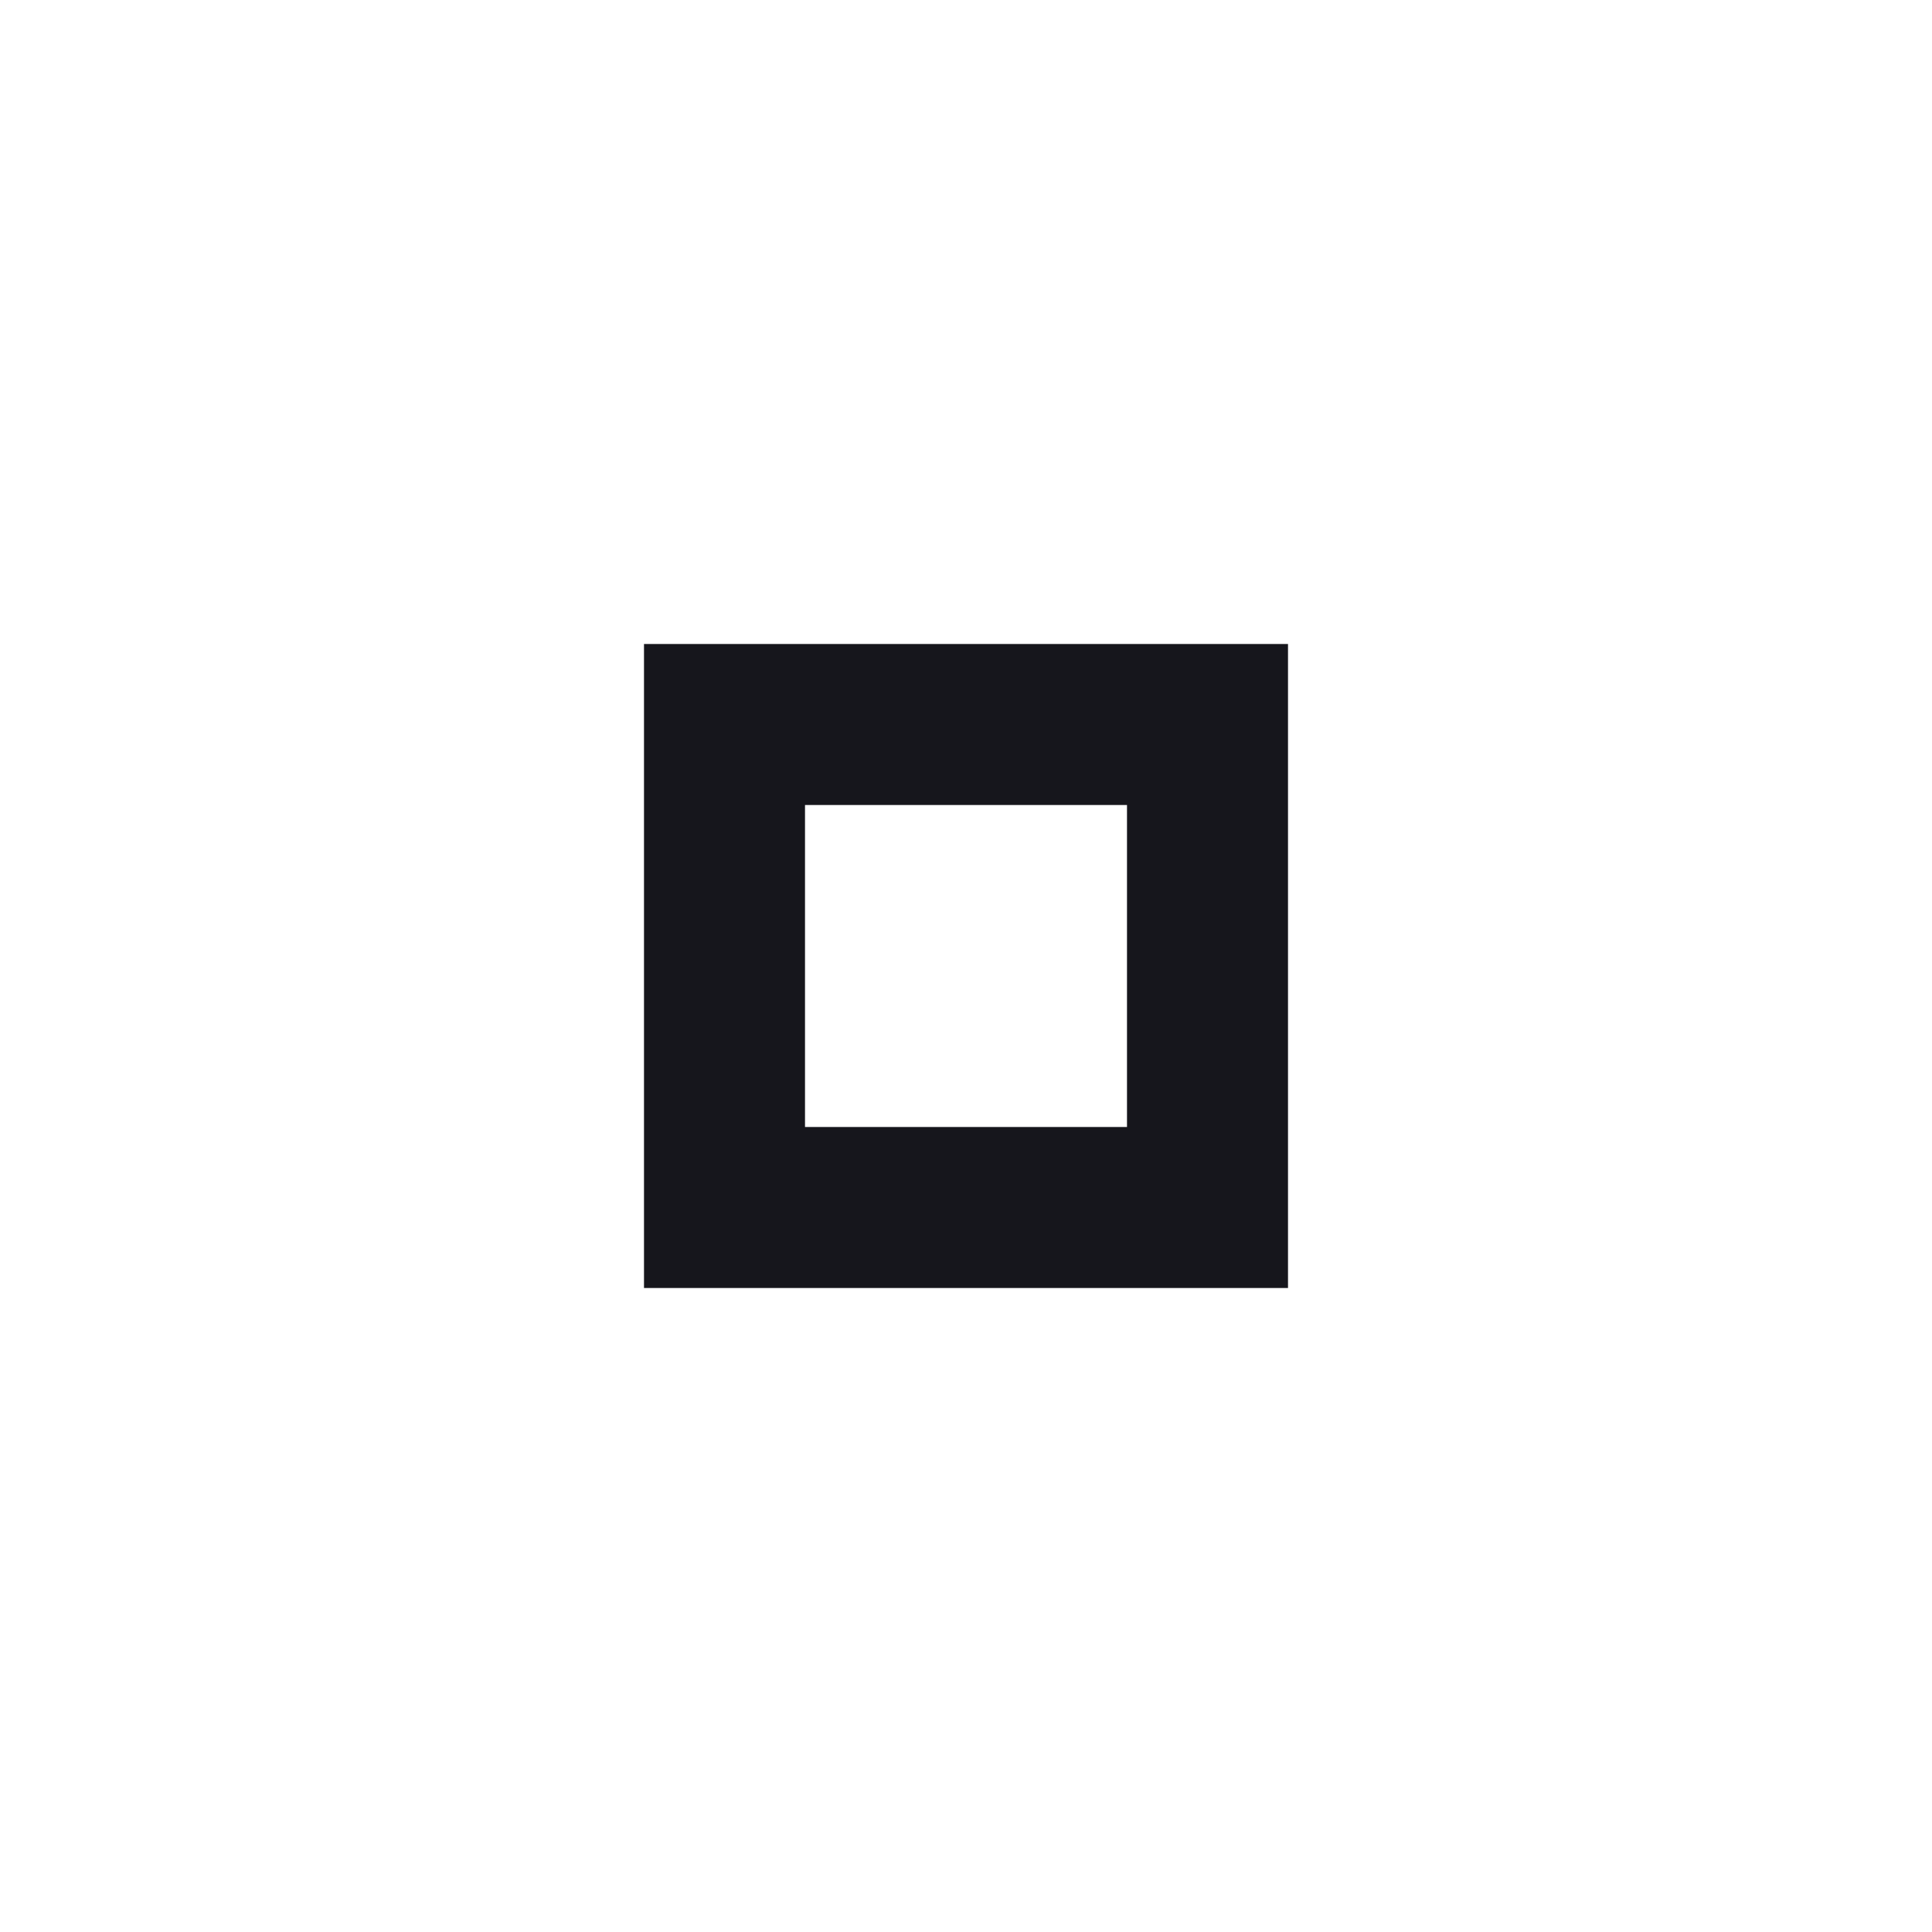
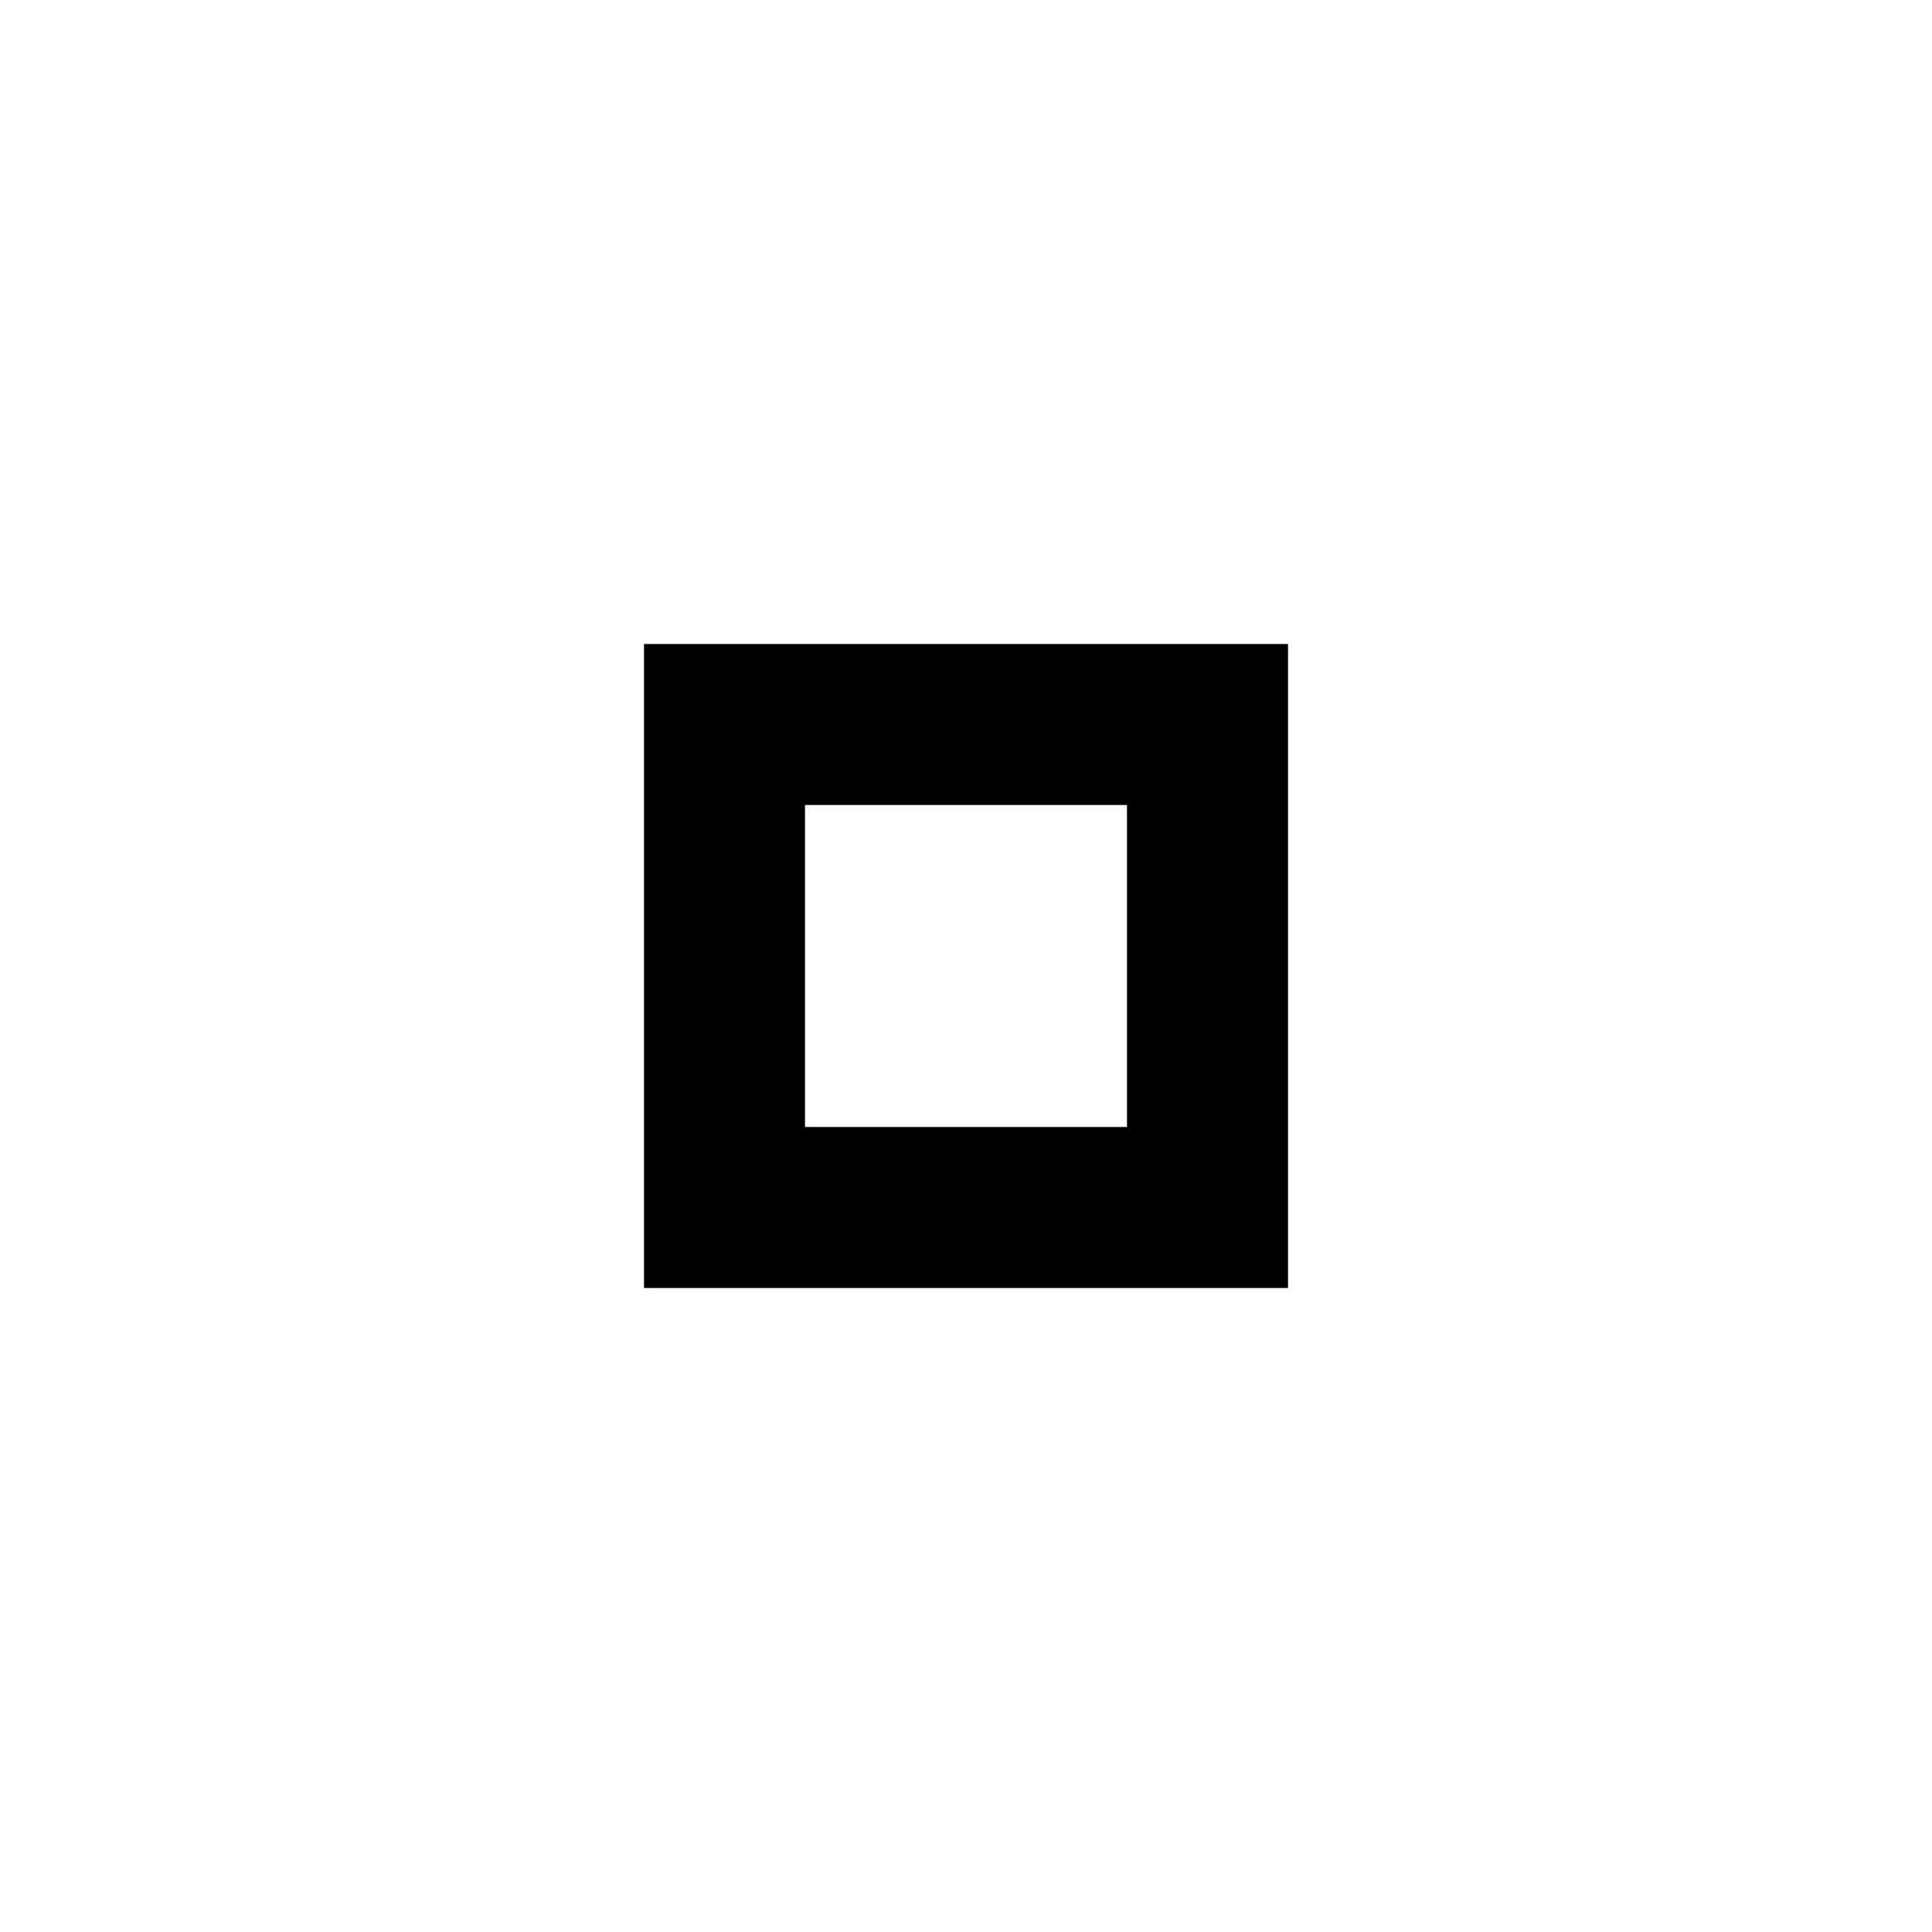
<svg xmlns="http://www.w3.org/2000/svg" version="1.1" x="0px" y="0px" width="24px" height="24px" viewBox="0 0 24 24" xml:space="preserve">
-   <path fill="#16161c" d="M14,14h-4v-4h4V14z M16,8H8v8h8V8z" />
+   <path fill="#000000" d="M14,14h-4v-4h4V14z M16,8H8v8h8V8z" />
</svg>
